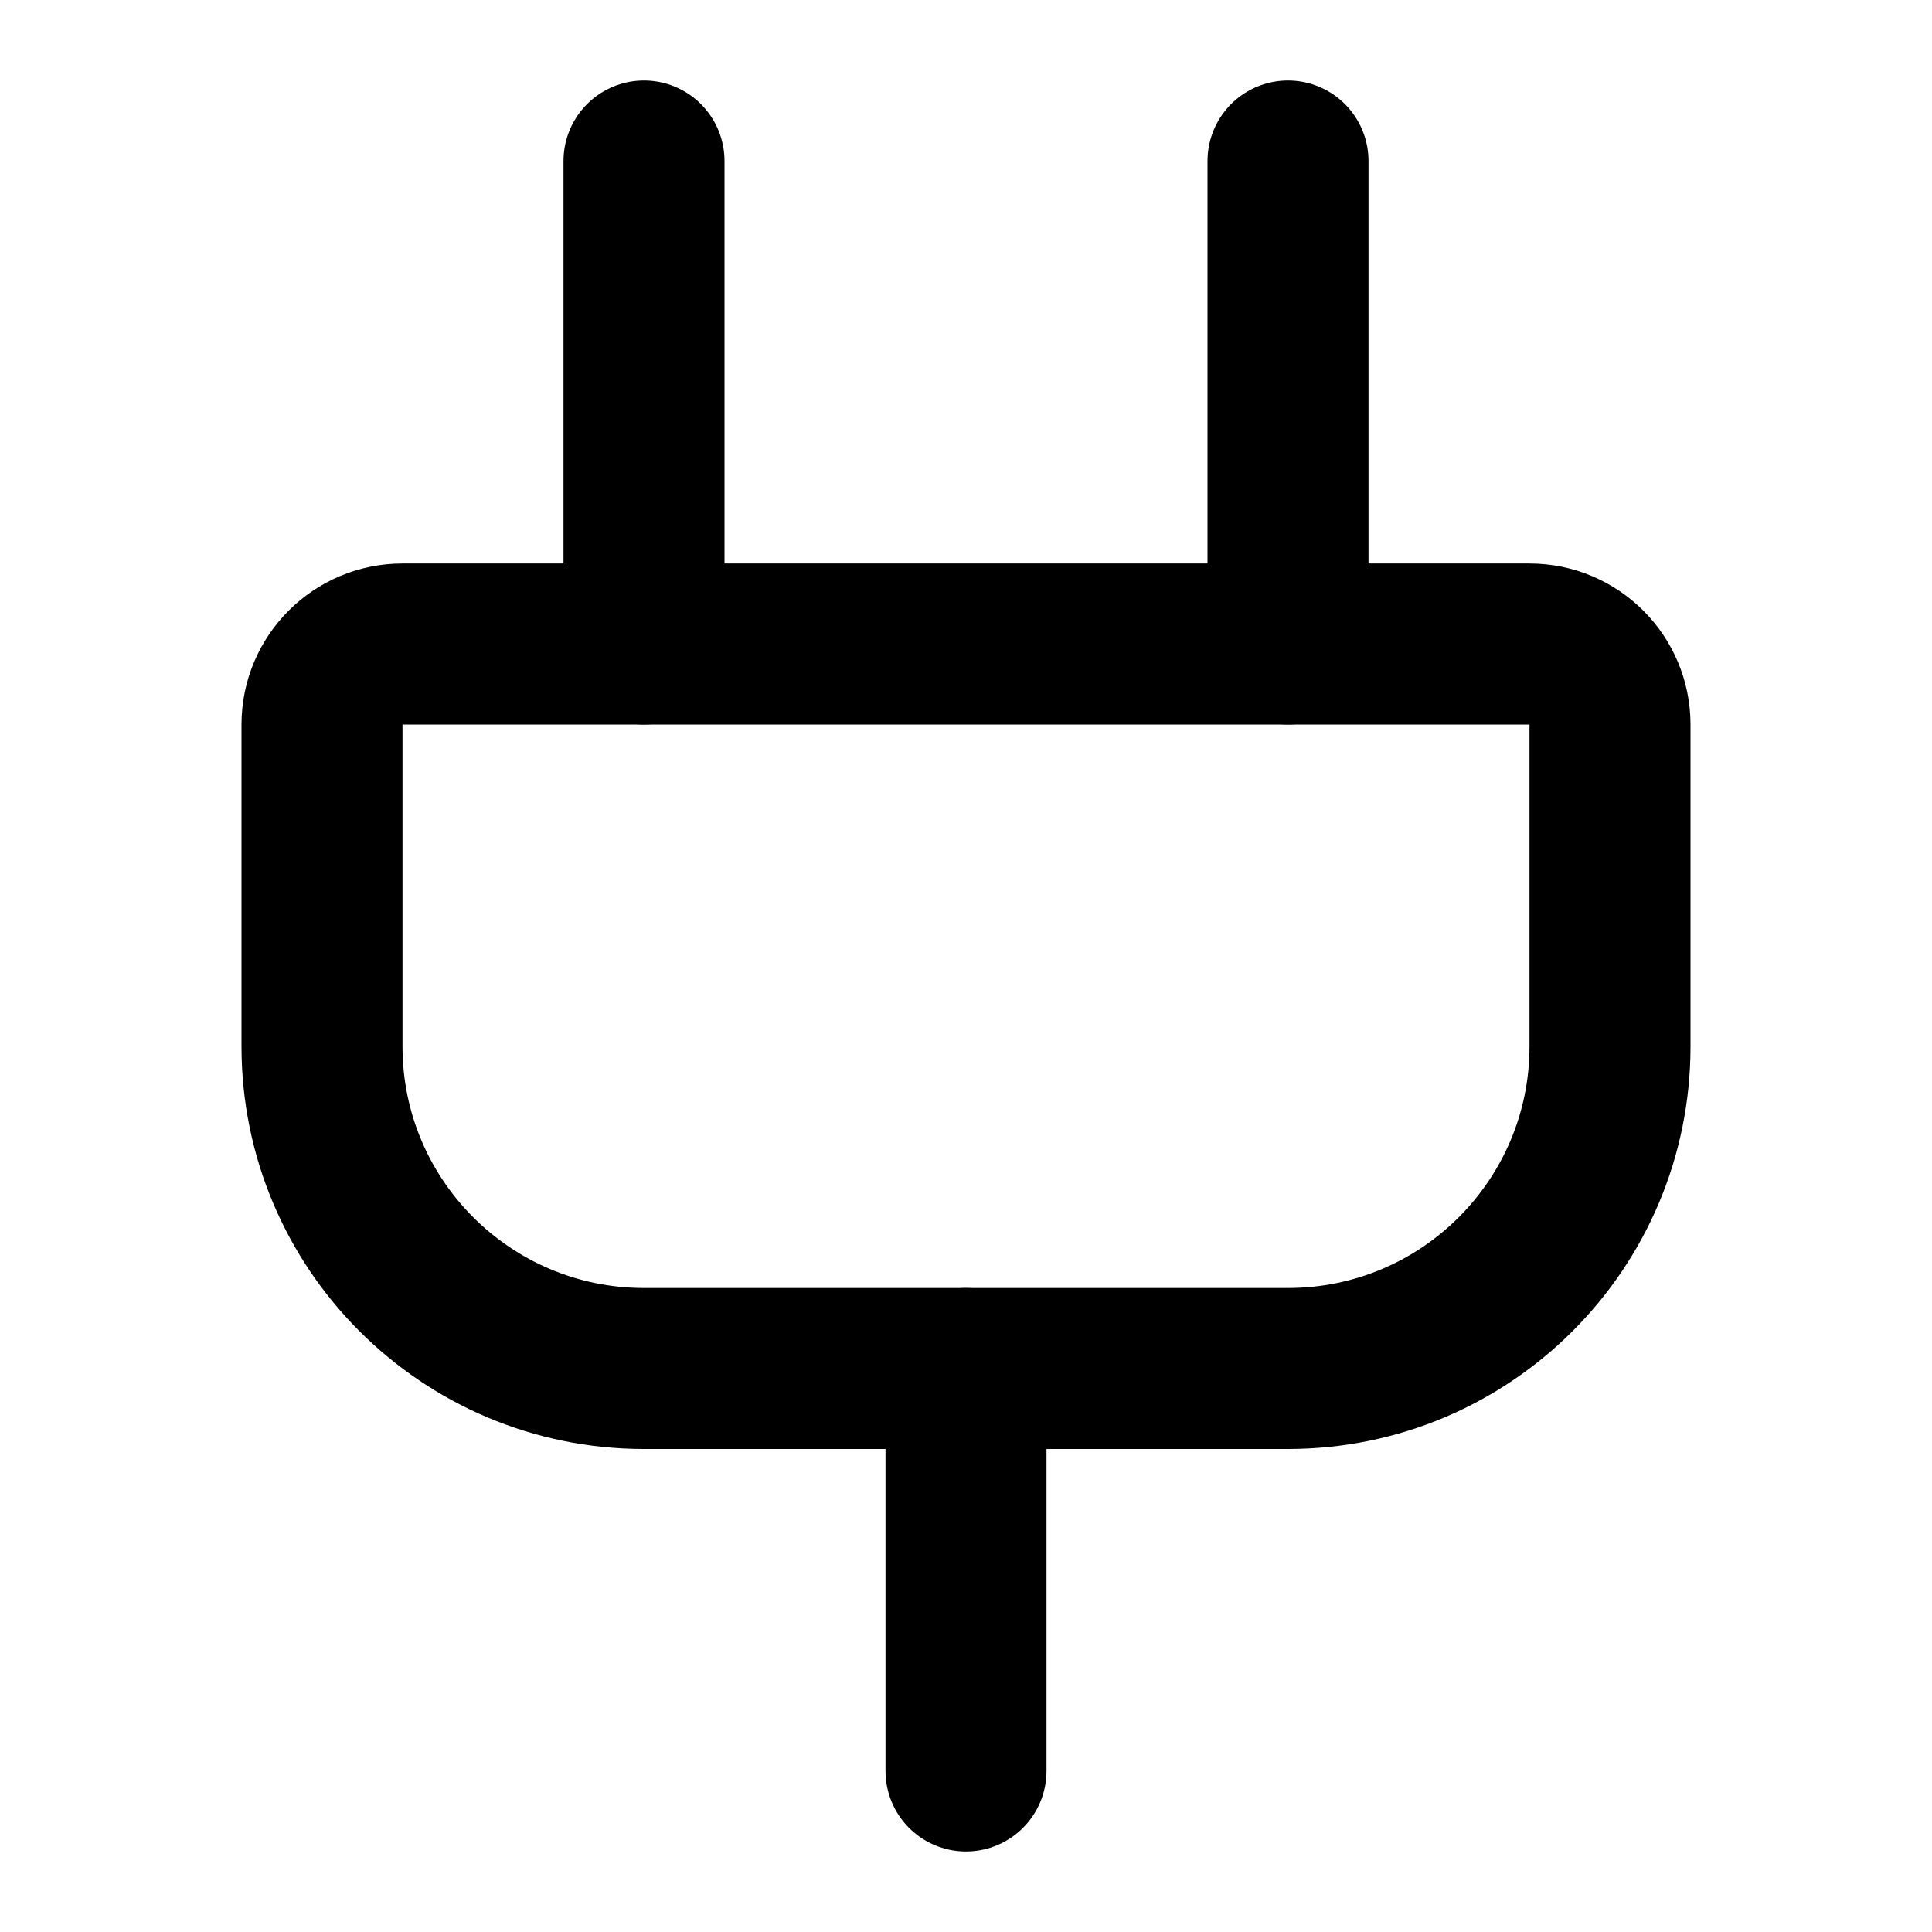
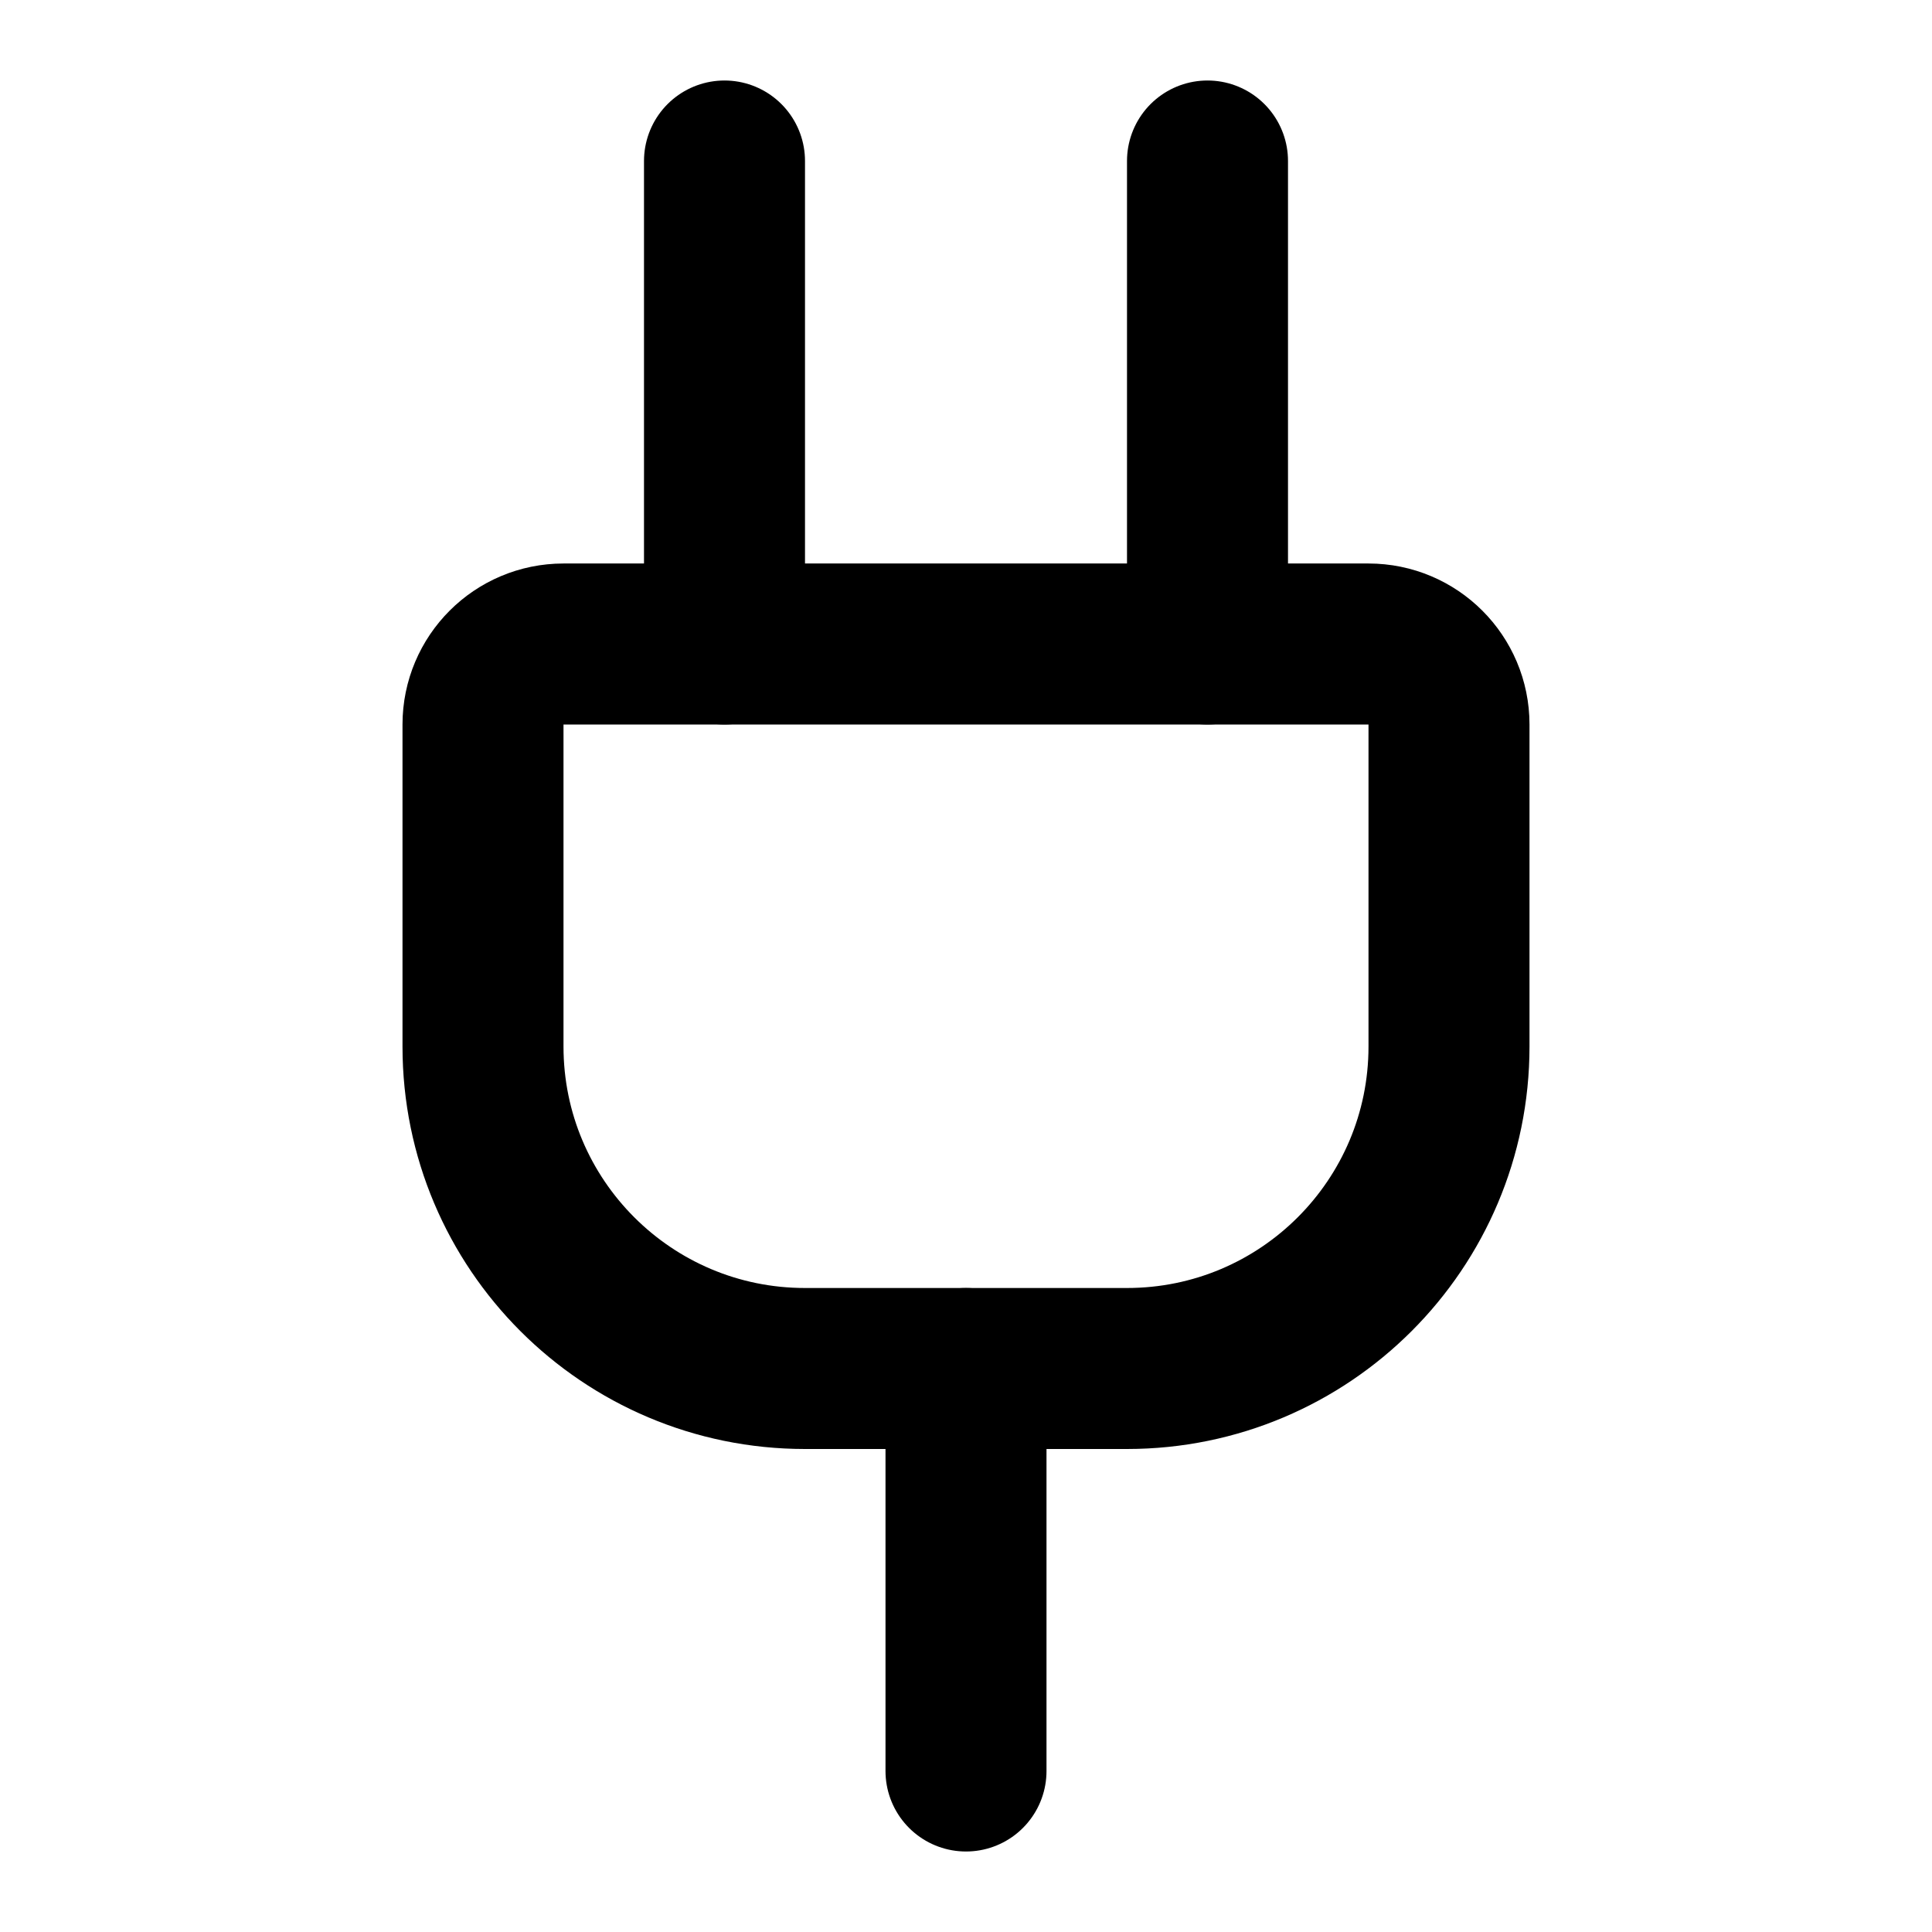
<svg xmlns="http://www.w3.org/2000/svg" viewBox="0 0 24 24" fill="none" stroke="currentColor" stroke-width="2" stroke-linecap="round" stroke-linejoin="round">
  <path d="M12 22v-5" />
-   <path d="M16 8V2" />
-   <path d="M19 8a1 1 0 0 1 1 1v4a4 4 0 0 1-4 4h-8a4 4 0 0 1-4-4V9a1 1 0 0 1 1-1z" />
-   <path d="M8 8V2" />
+   <path d="M15 8V2" />
+   <path d="M17 8a1 1 0 0 1 1 1v4a4 4 0 0 1-4 4h-4a4 4 0 0 1-4-4V9a1 1 0 0 1 1-1z" />
+   <path d="M9 8V2" />
</svg>
